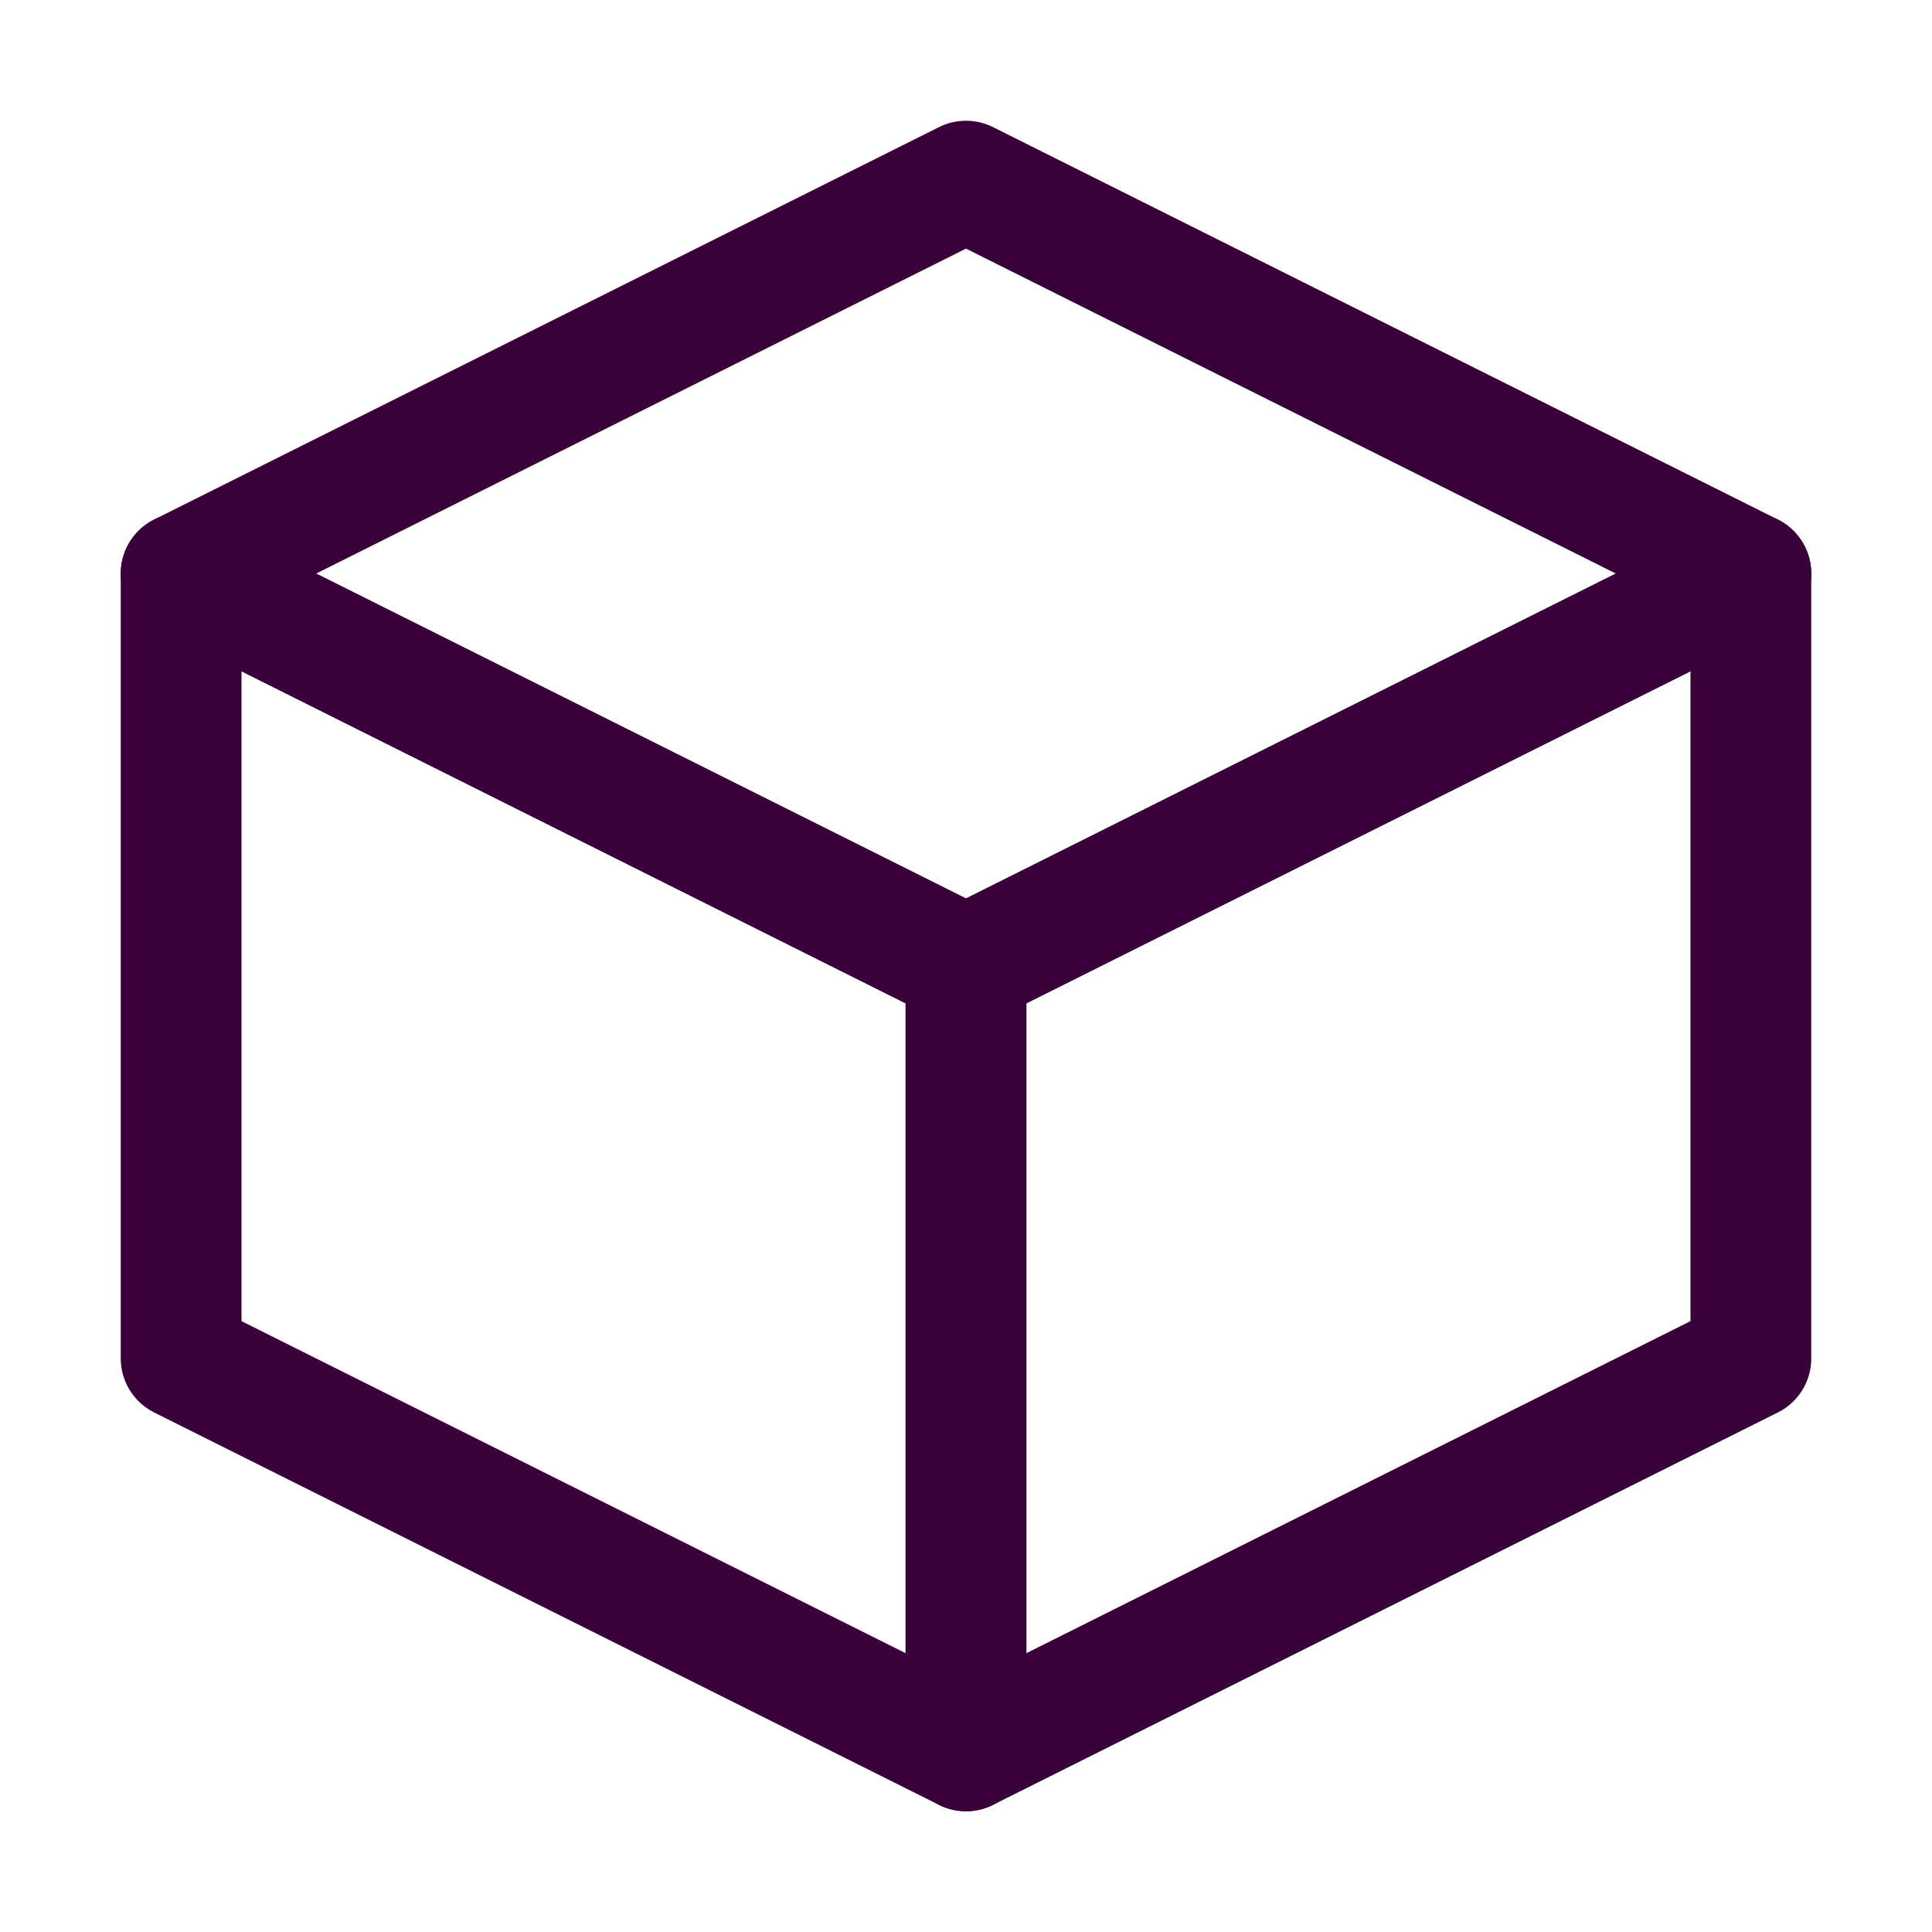
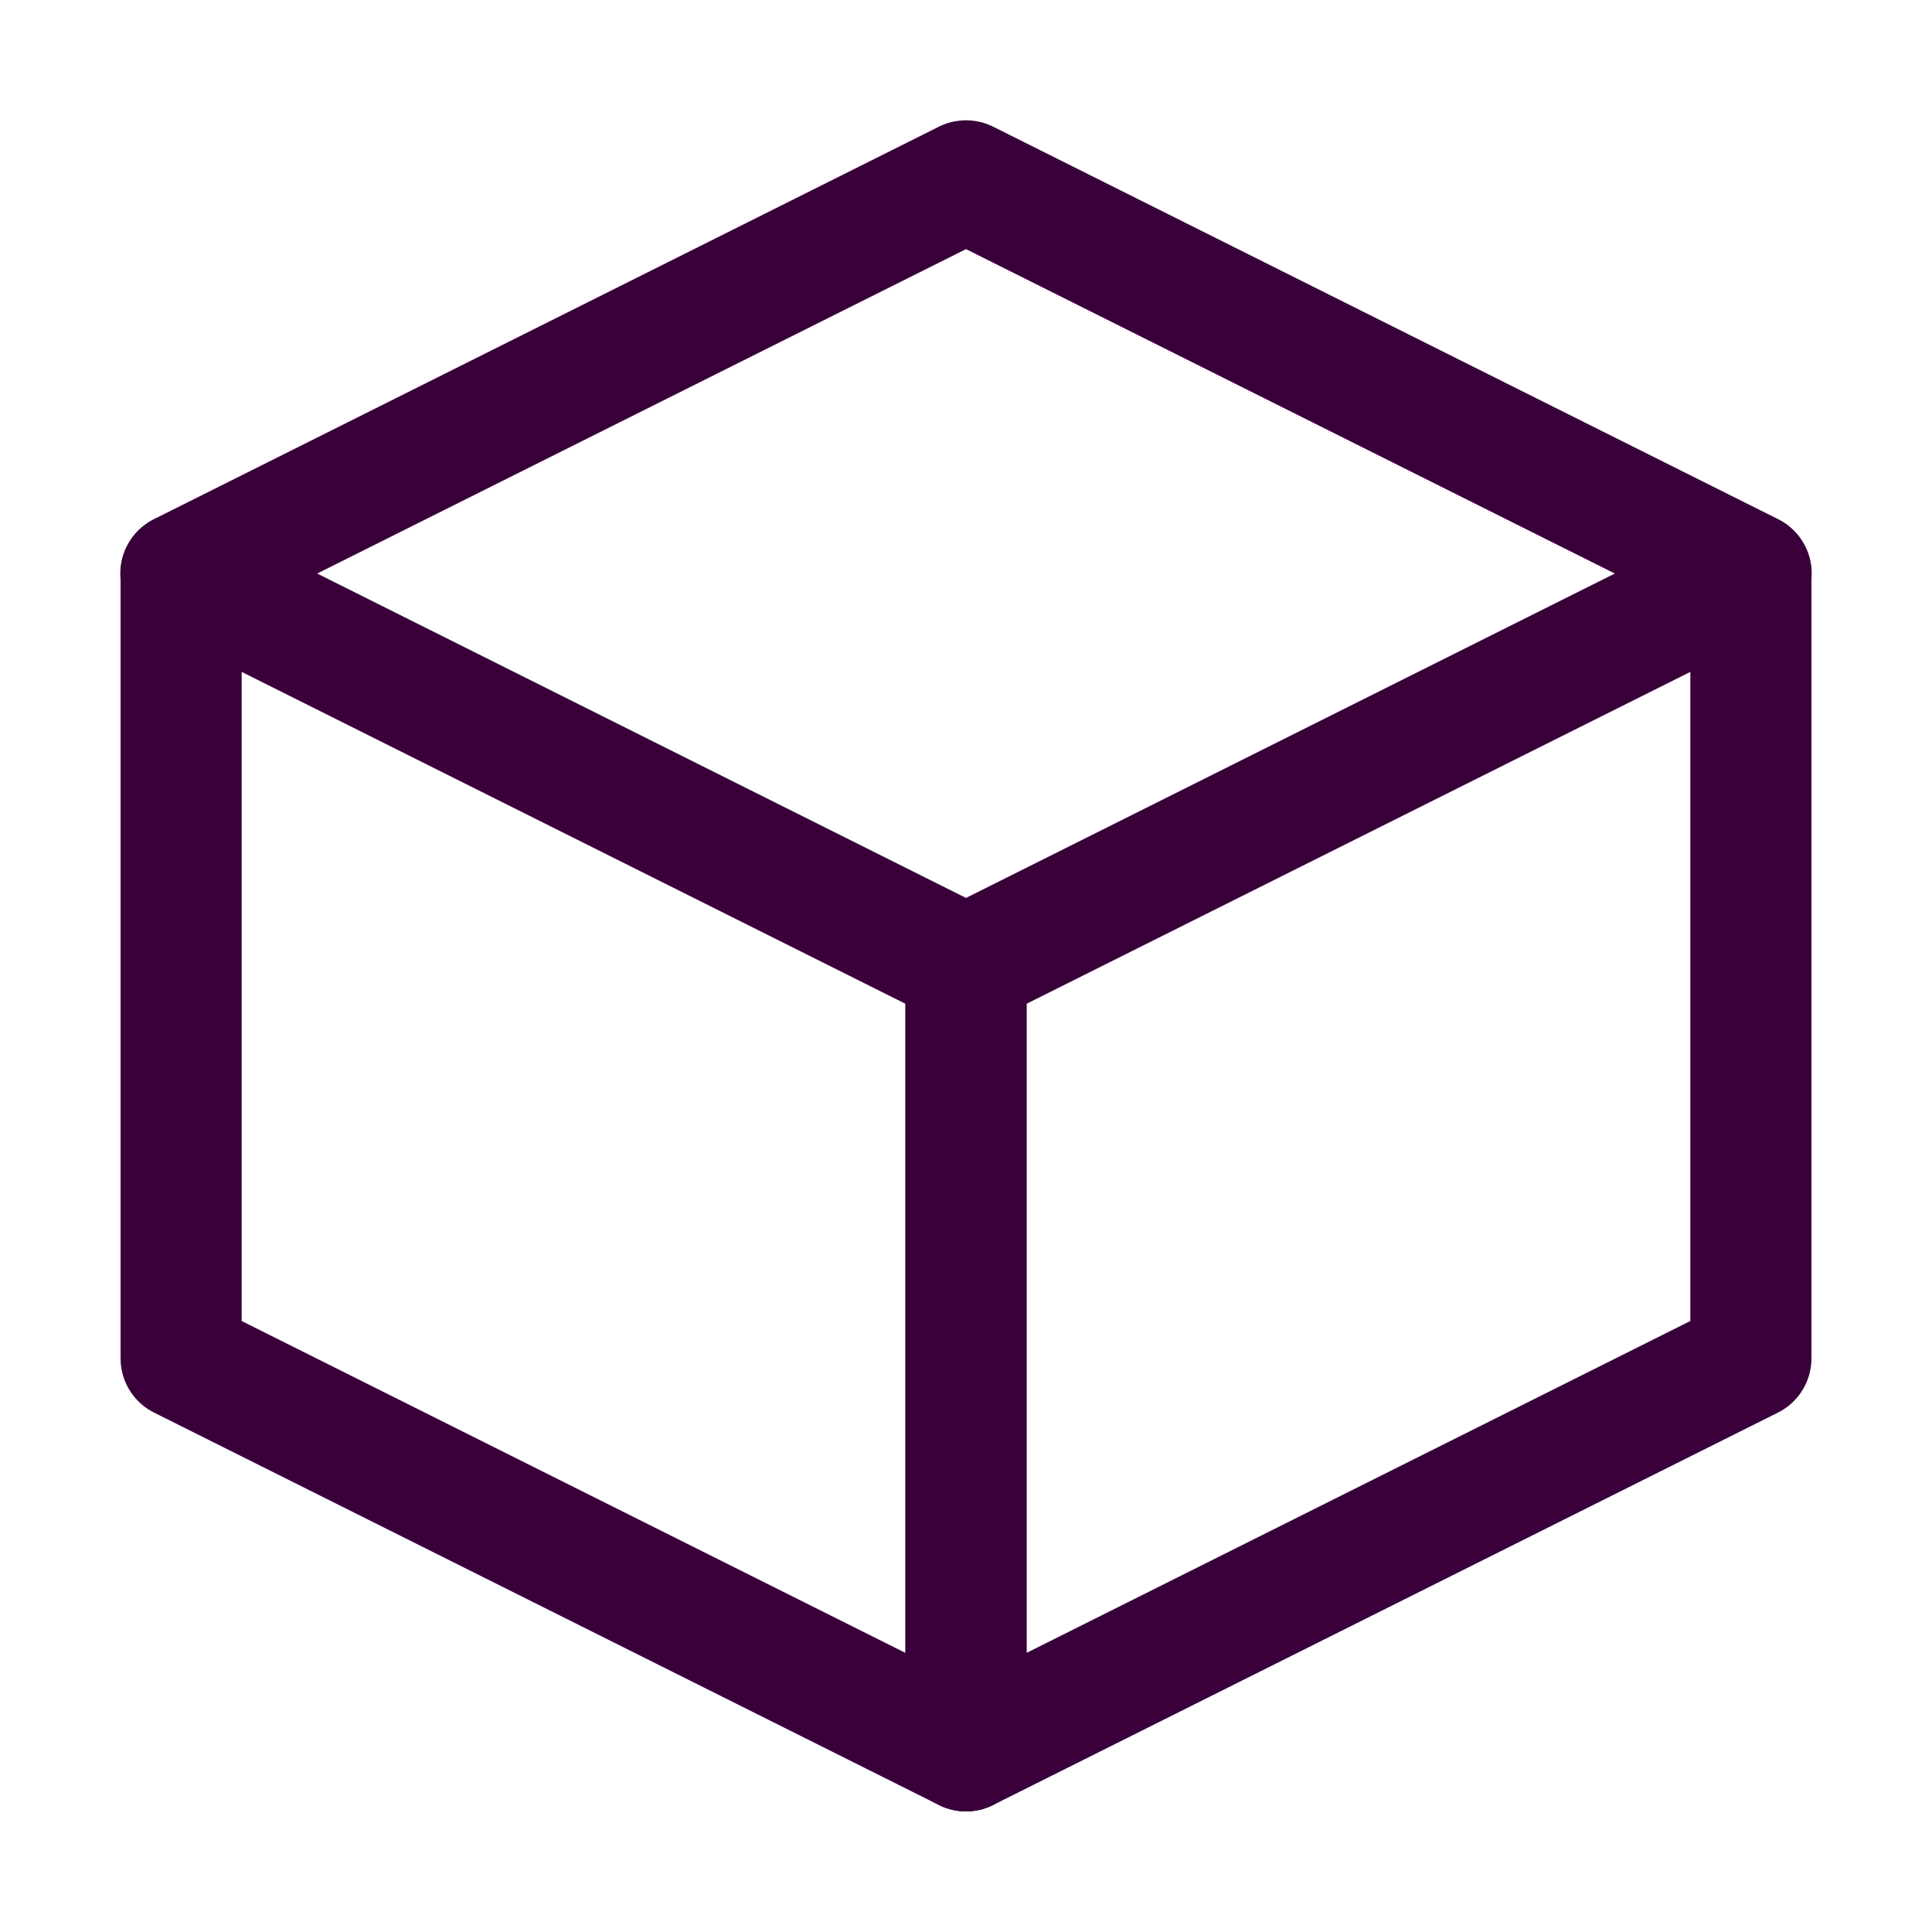
<svg xmlns="http://www.w3.org/2000/svg" width="16px" height="16px" version="1.1" xml:space="preserve" style="fill-rule:evenodd;clip-rule:evenodd;stroke-linecap:square;stroke-linejoin:round;stroke-miterlimit:2;">
-   <rect id="keyword" x="0" y="0" width="16" height="16" style="fill:none;" />
-   <path d="M8,8l6.5,-3.25l-6.5,-3.25l-6.5,3.25l6.5,3.25Z" style="fill:none;stroke:rgb(58,0,58);stroke-width:1px;" />
-   <path d="M1.5,4.75l-0,6.5l6.5,3.25l0,-6.5l-6.5,-3.25Z" style="fill:none;stroke:rgb(58,0,58);stroke-width:1px;stroke-linecap:round;" />
-   <path d="M14.5,4.75l0,6.5l-6.5,3.25l0,-6.5l6.5,-3.25Z" style="fill:none;stroke:rgb(58,0,58);stroke-width:1px;stroke-linecap:round;" />
+   <g transform="matrix(1,0,0,1,-326,-248)">
+     <g id="keyword" transform="matrix(1,0,0,1,326,248)">
+       <rect x="0" y="0" width="16" height="16" style="fill:none;" />
+       <g transform="matrix(1.625,0,0,1.625,-58.625,-136.625)">
+         <path d="M41,89L45,87L41,85L37,87L41,89Z" style="fill:none;stroke:rgb(58,0,58);stroke-width:0.62px;" />
+       </g>
+       <g transform="matrix(0.928571,0,0,0.928571,-31,-74.6429)">
+         <path d="M35,85.5L35,92.5L42,96L42,89L35,85.5Z" style="fill:none;stroke:rgb(58,0,58);stroke-width:1.08px;stroke-linecap:round;" />
+       </g>
+       <g transform="matrix(-0.928571,0,0,0.928571,47,-74.6429)">
+         <path d="M35,85.5L35,92.5L42,96L42,89L35,85.5Z" style="fill:none;stroke:rgb(58,0,58);stroke-width:1.08px;stroke-linecap:round;" />
+       </g>
+     </g>
+   </g>
</svg>
